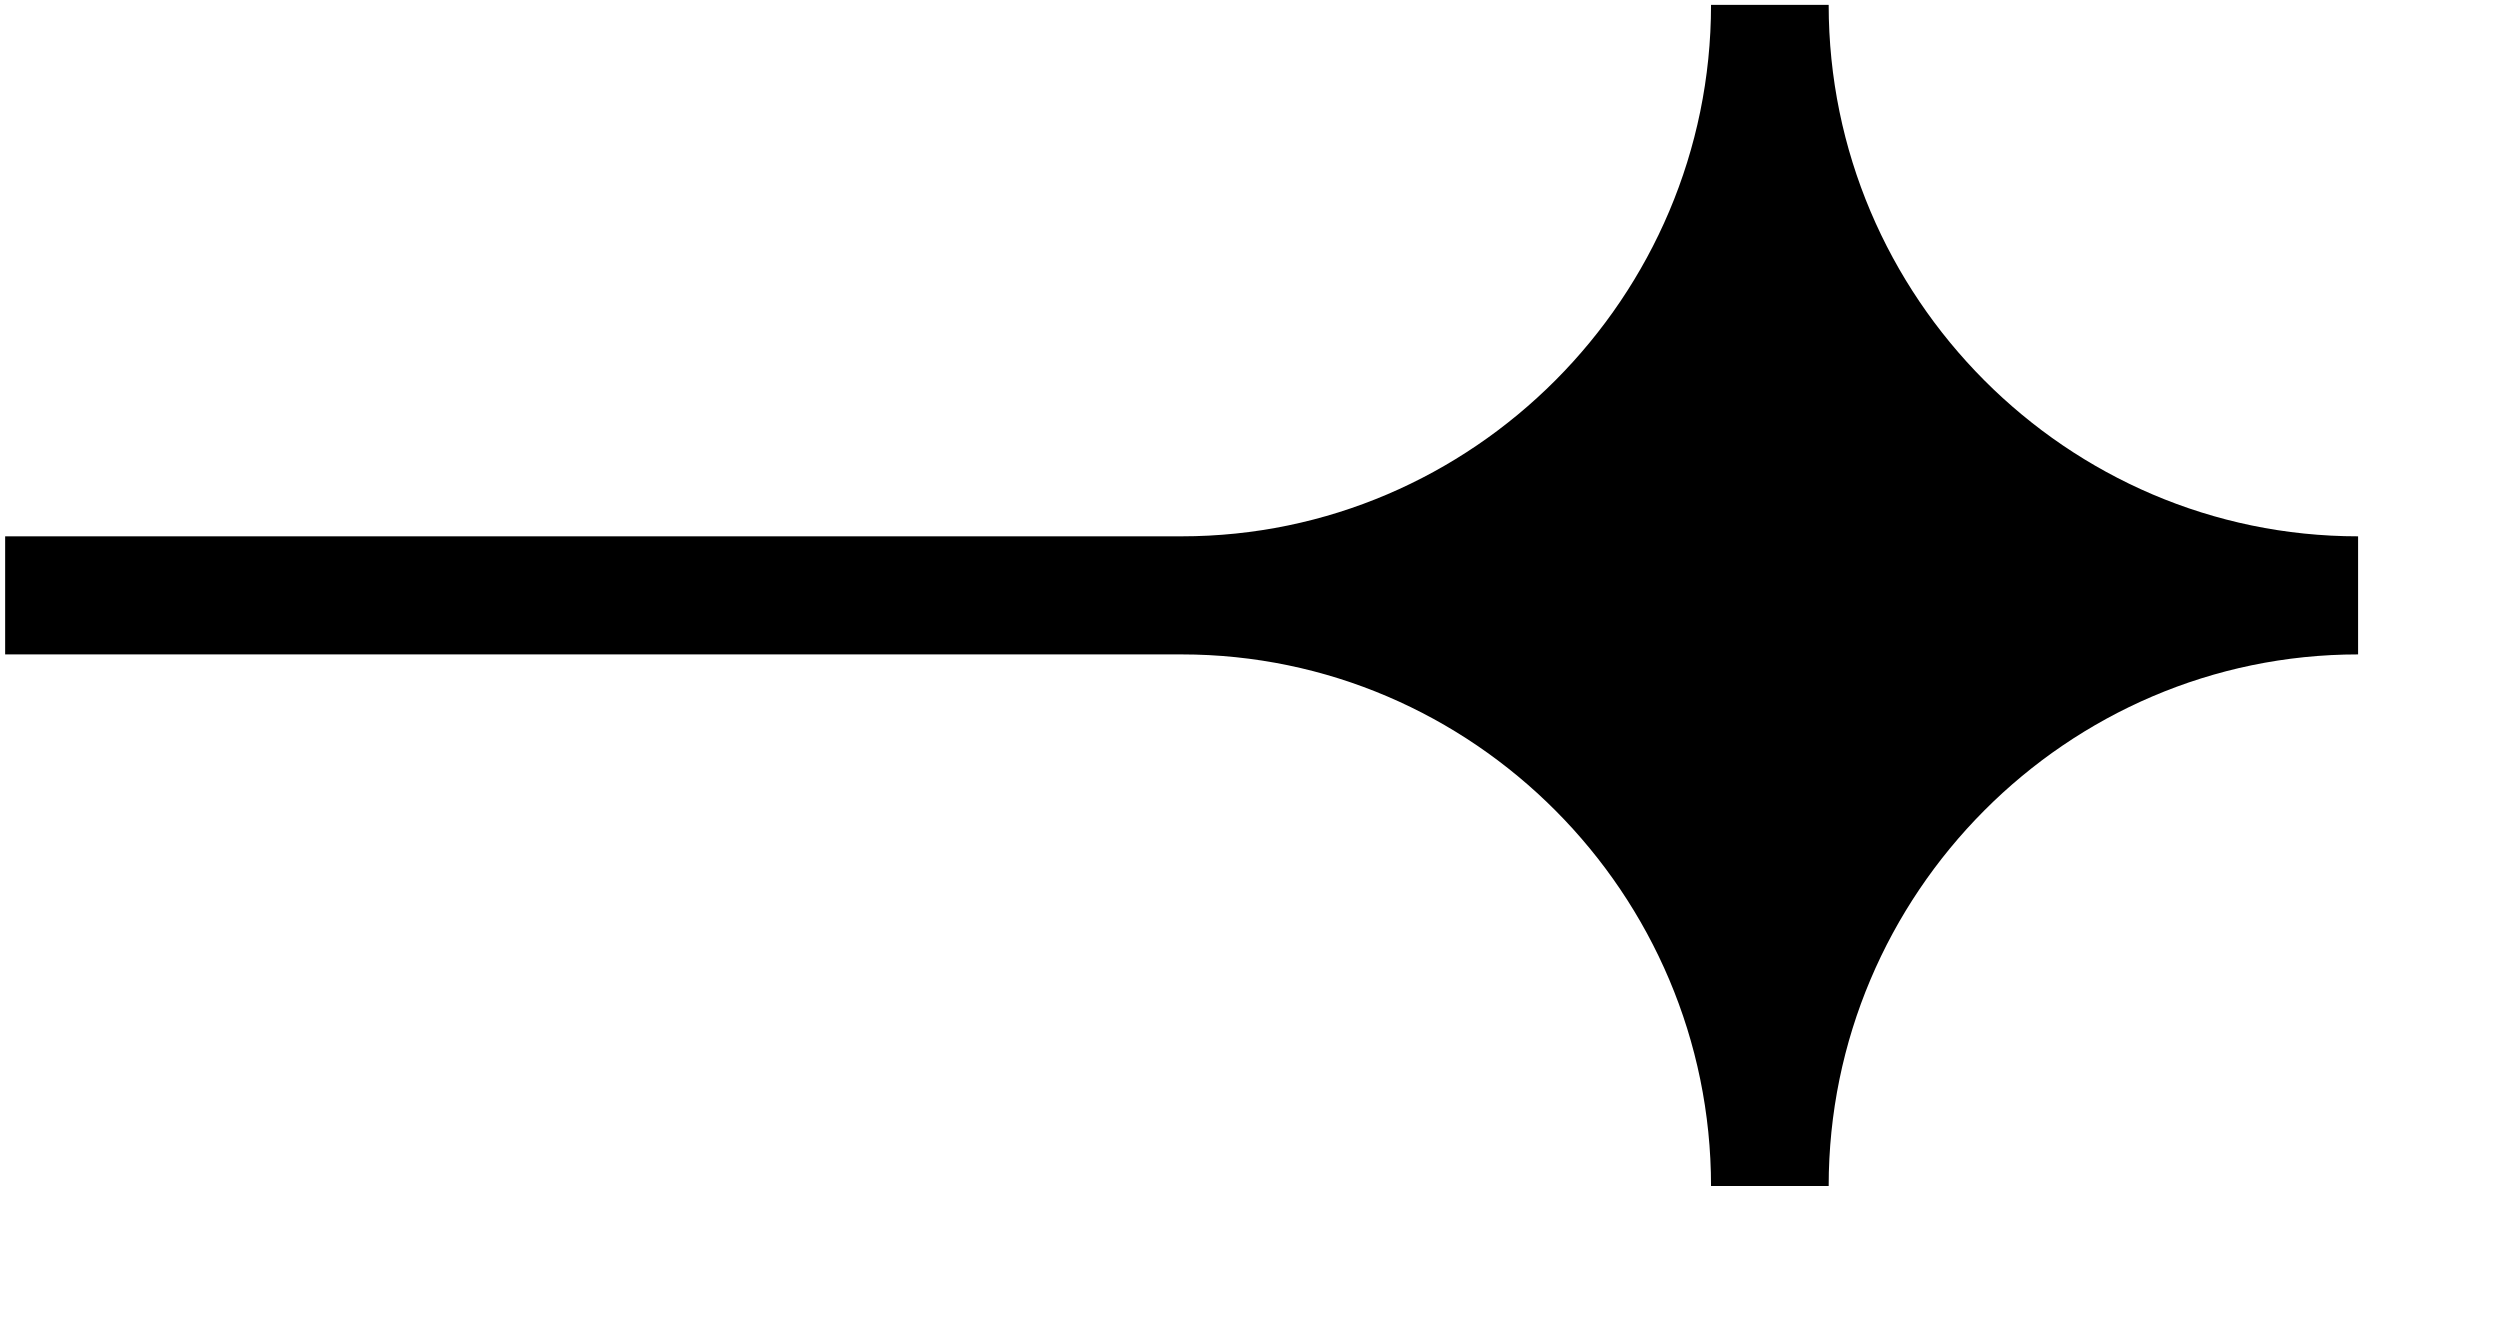
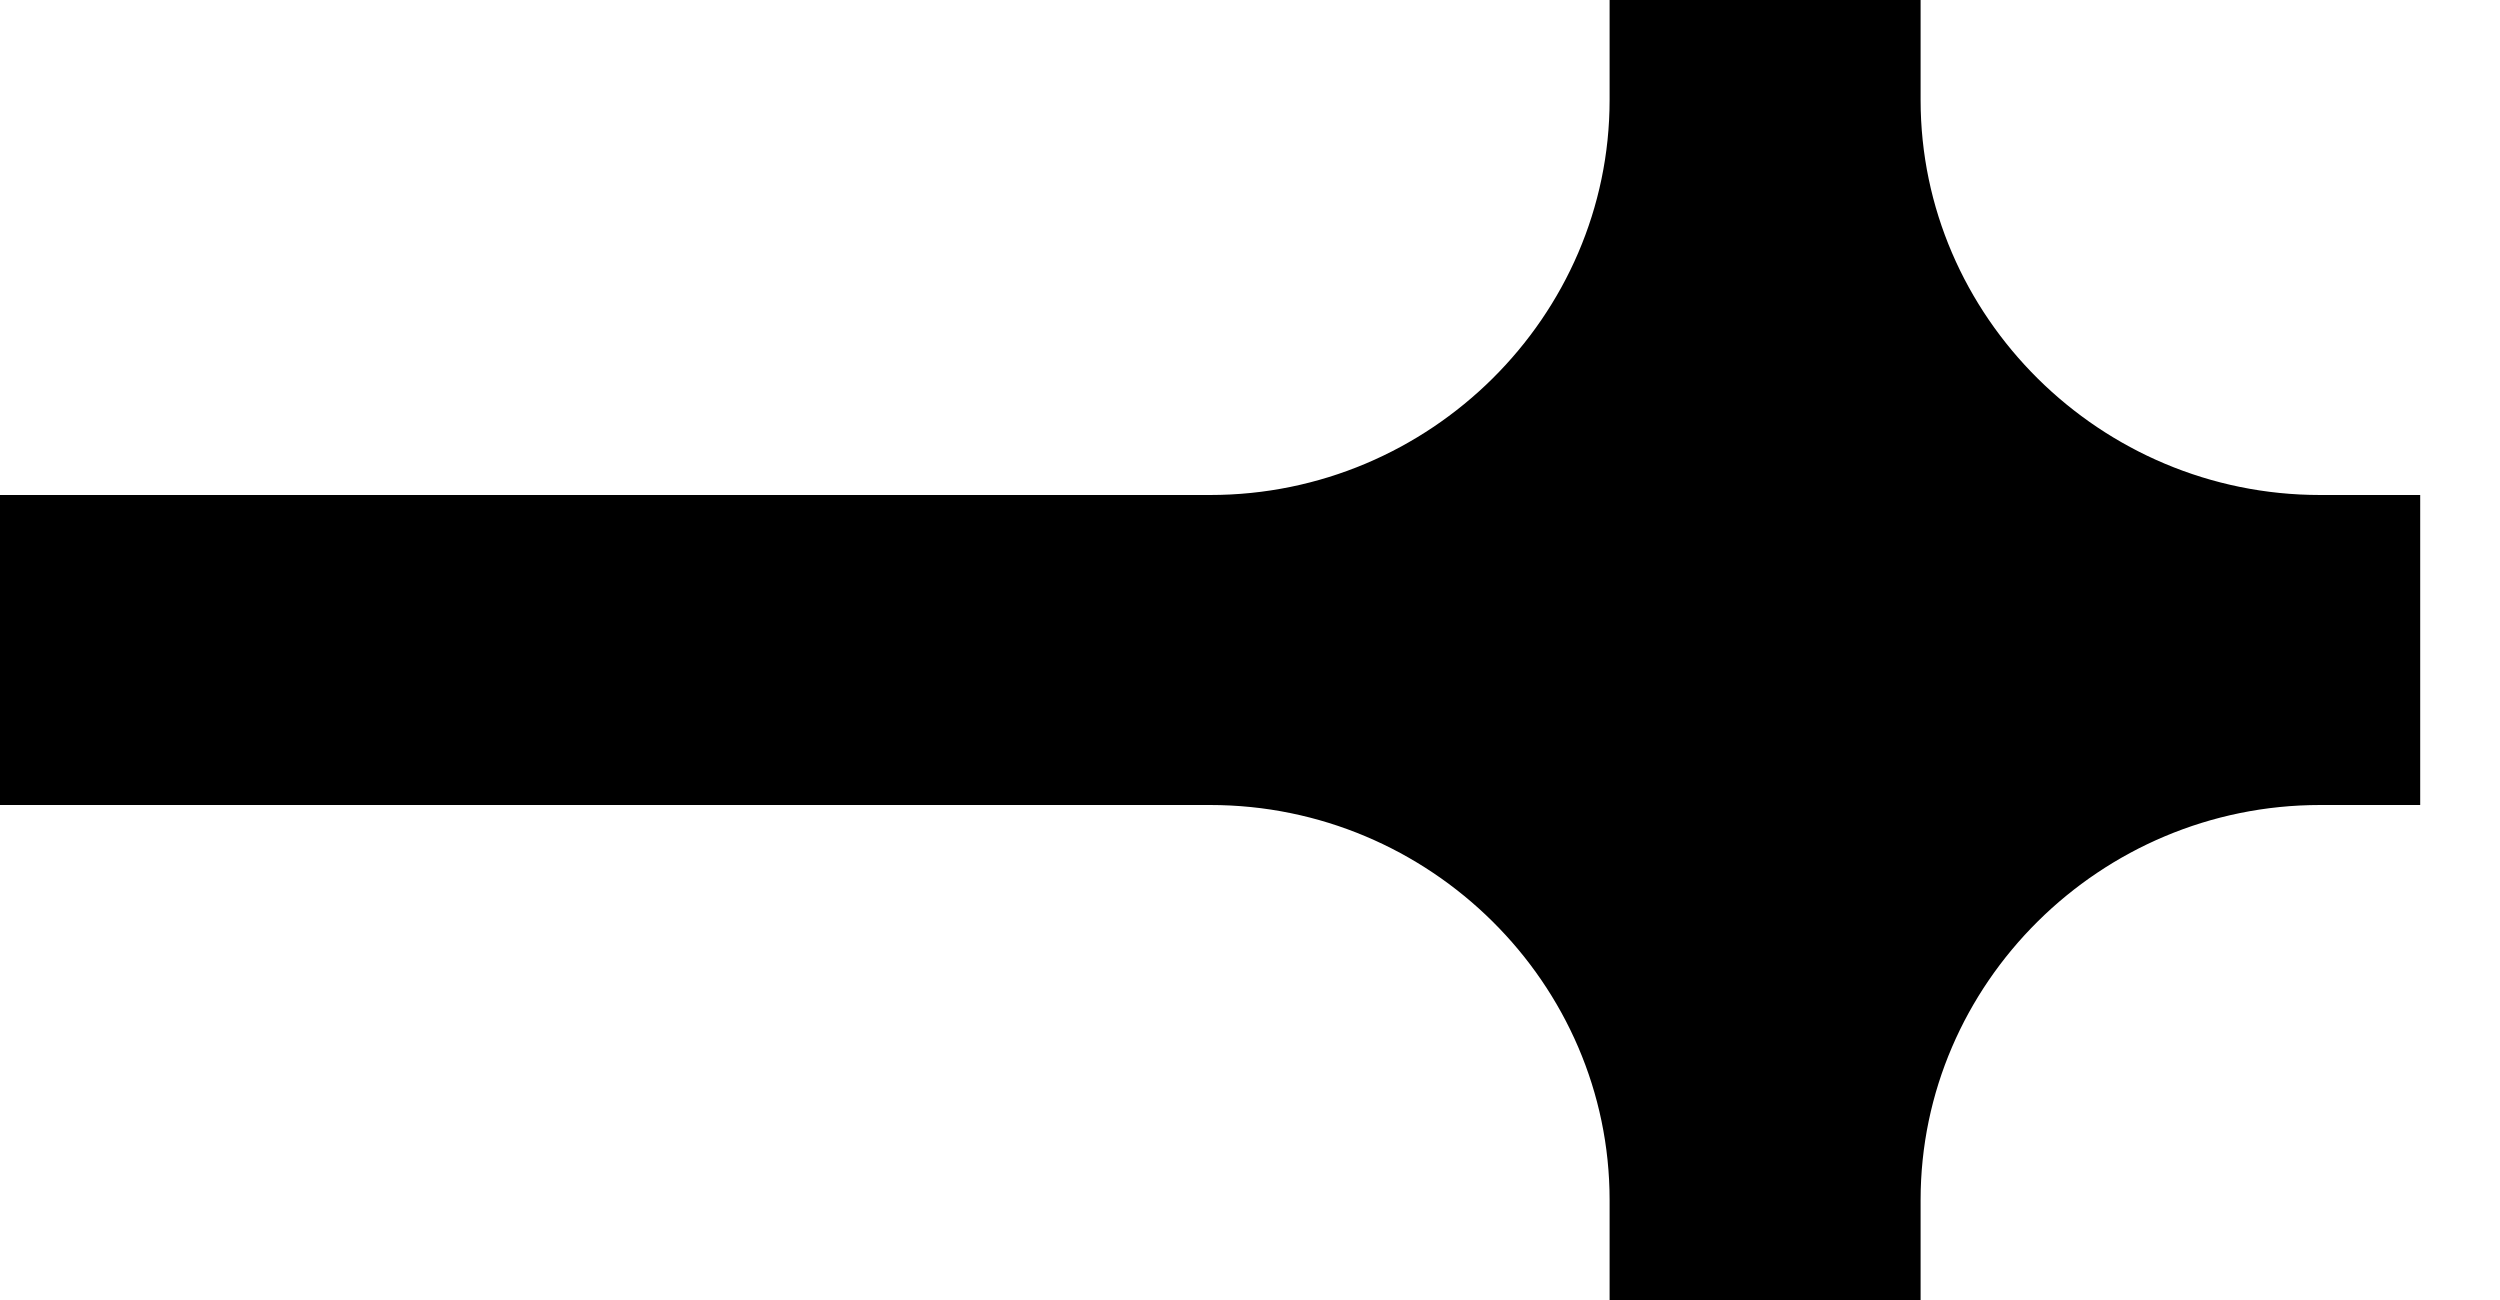
- <svg xmlns="http://www.w3.org/2000/svg" width="17" height="9" viewBox="0 0 17 9" fill="none">
-   <path fill-rule="evenodd" clip-rule="evenodd" d="M8.035 4.45L0.035 4.45L0.035 3.647L8.035 3.647C10.015 3.647 11.635 2.021 11.635 0.033L12.435 0.033C12.435 2.021 14.055 3.647 16.035 3.647L16.035 4.45C14.055 4.45 12.435 6.077 12.435 8.065L11.635 8.065C11.635 6.077 10.015 4.45 8.035 4.45Z" fill="black" />
+ <svg xmlns="http://www.w3.org/2000/svg" width="25" height="13" viewBox="0 0 25 13" fill="none">
+   <path d="M0.5 7.05L0.5 7.55L1 7.55L12.101 7.55C14.577 7.55 16.596 9.558 16.596 12L16.596 12.5L17.096 12.5L18.206 12.5L18.706 12.5L18.706 12C18.706 9.558 20.726 7.55 23.202 7.55L23.702 7.55L23.702 7.05L23.702 5.95L23.702 5.45L23.202 5.45C20.726 5.45 18.706 3.442 18.706 1L18.706 0.5L18.206 0.5L17.096 0.5L16.596 0.5L16.596 1C16.596 3.442 14.577 5.45 12.101 5.45L1 5.45L0.5 5.45L0.5 5.95L0.5 7.05Z" fill="black" stroke="black" />
</svg>
